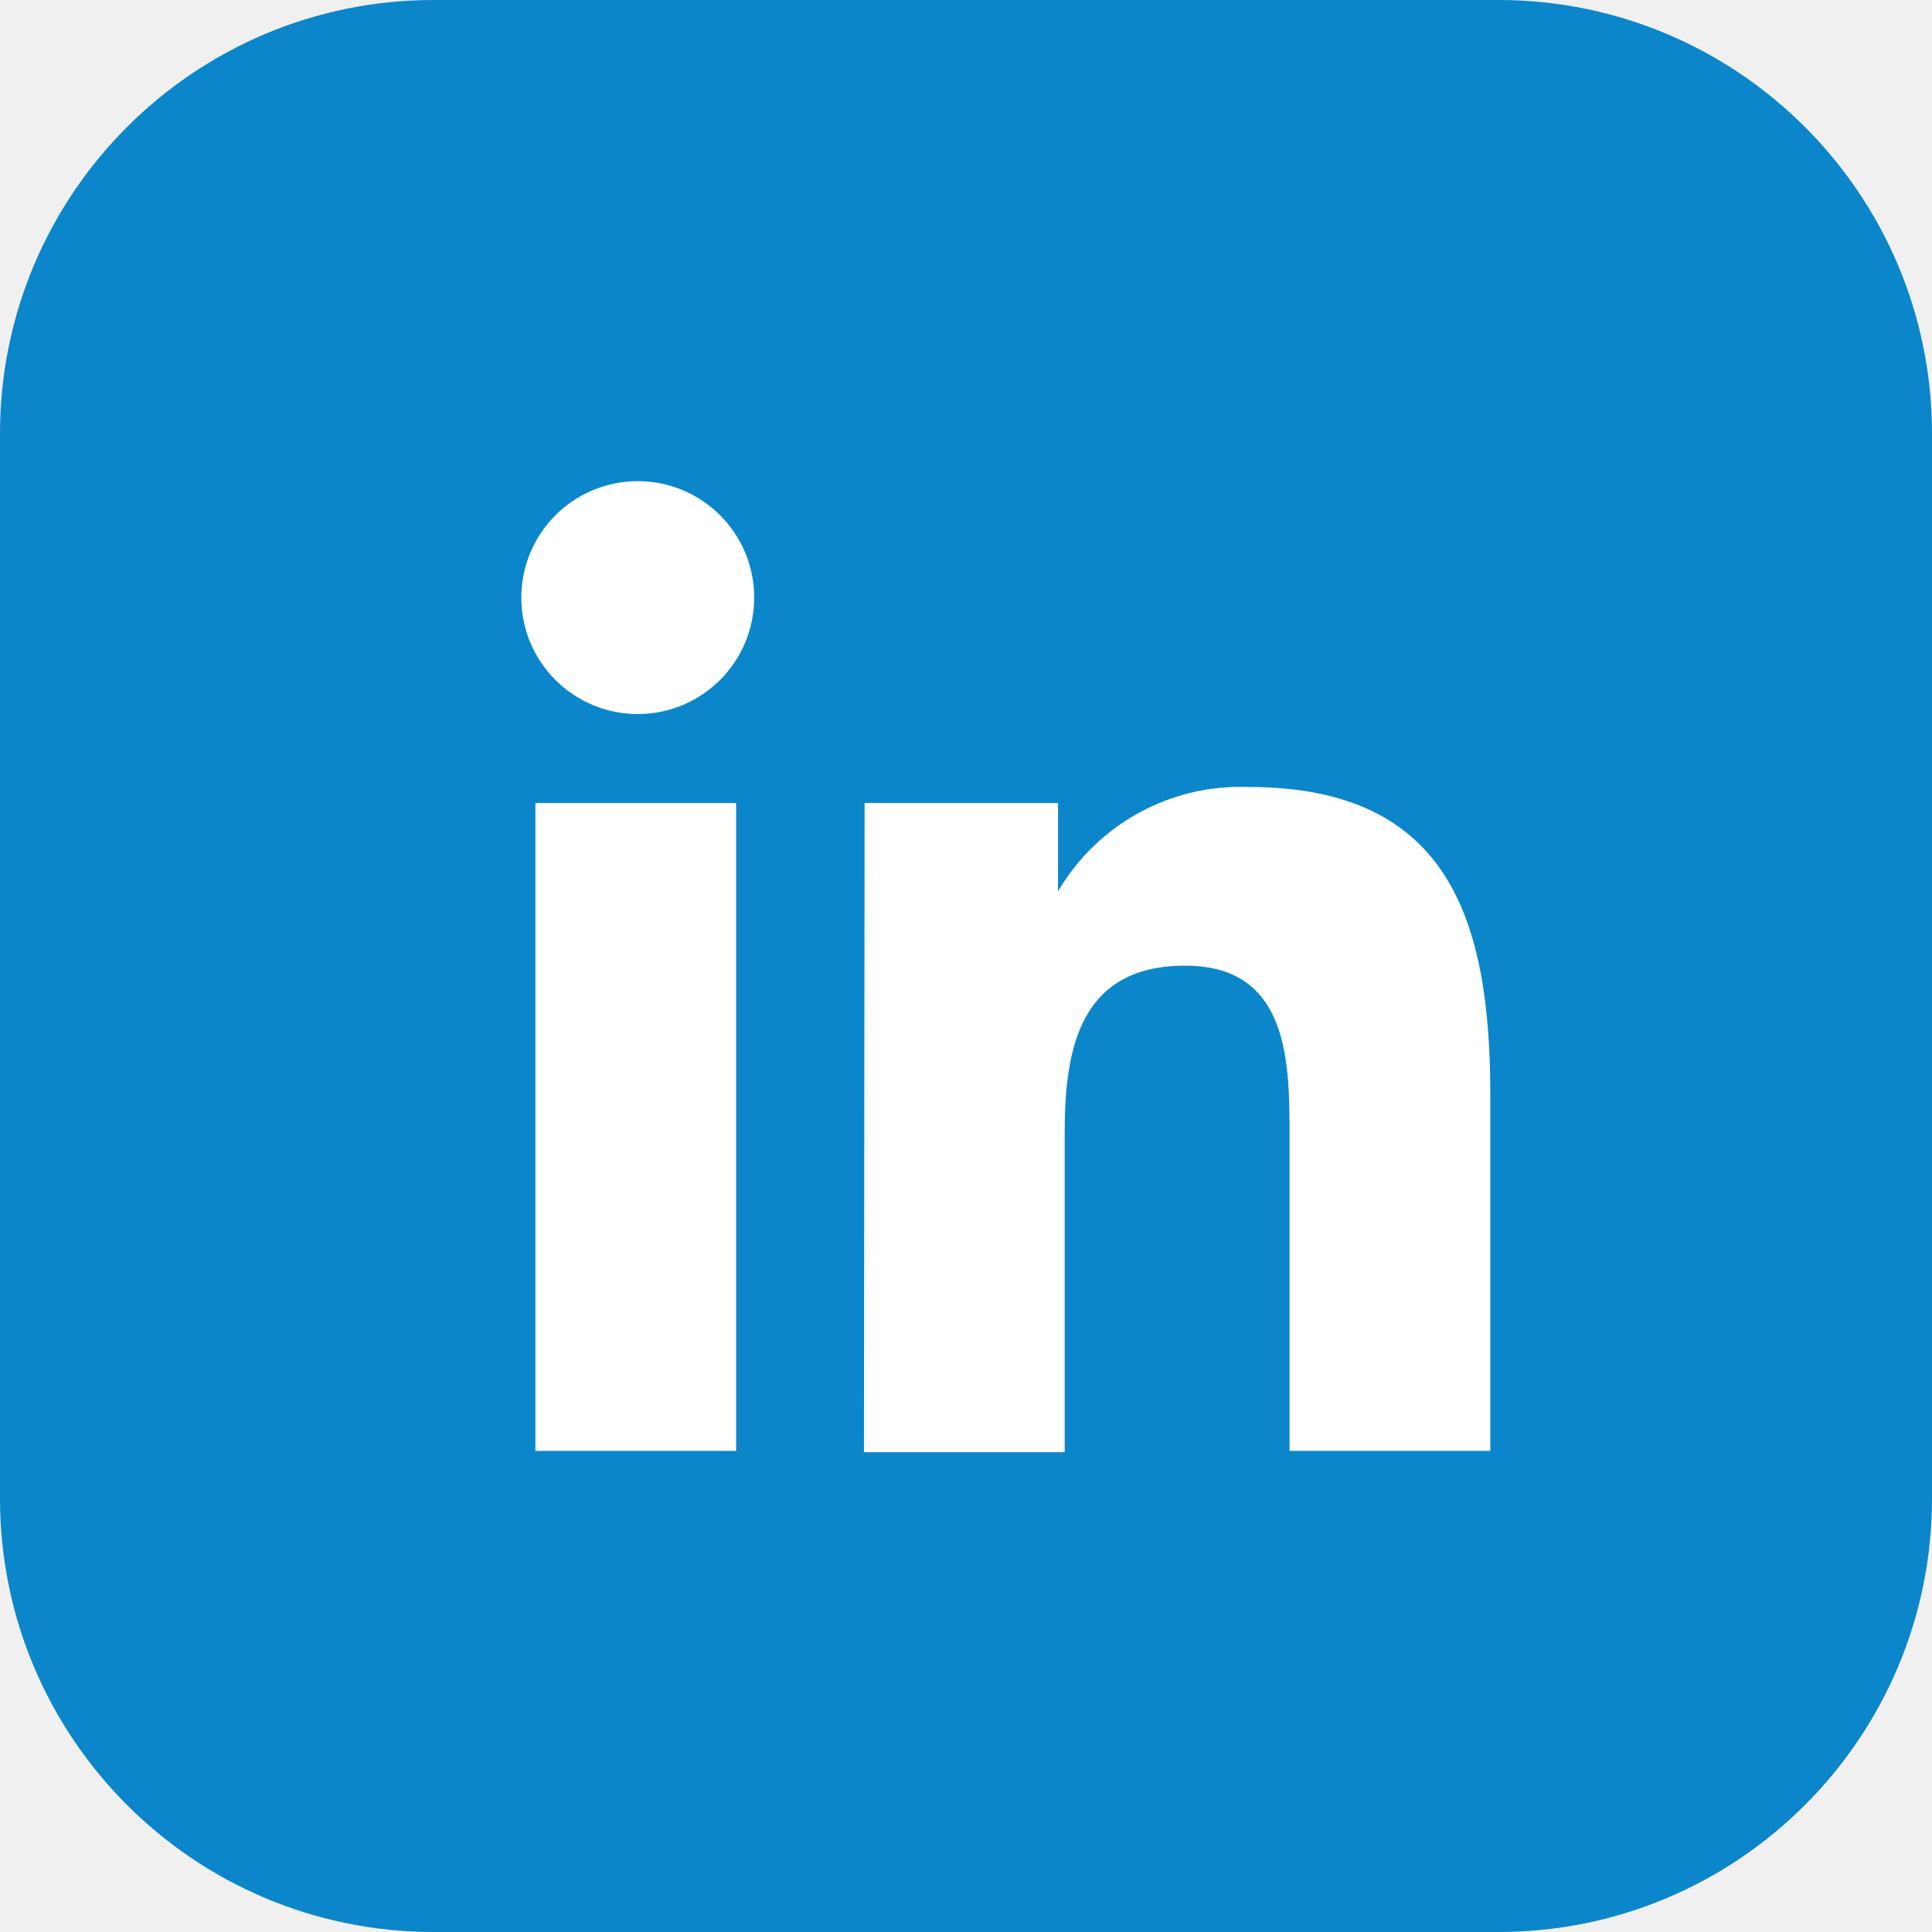
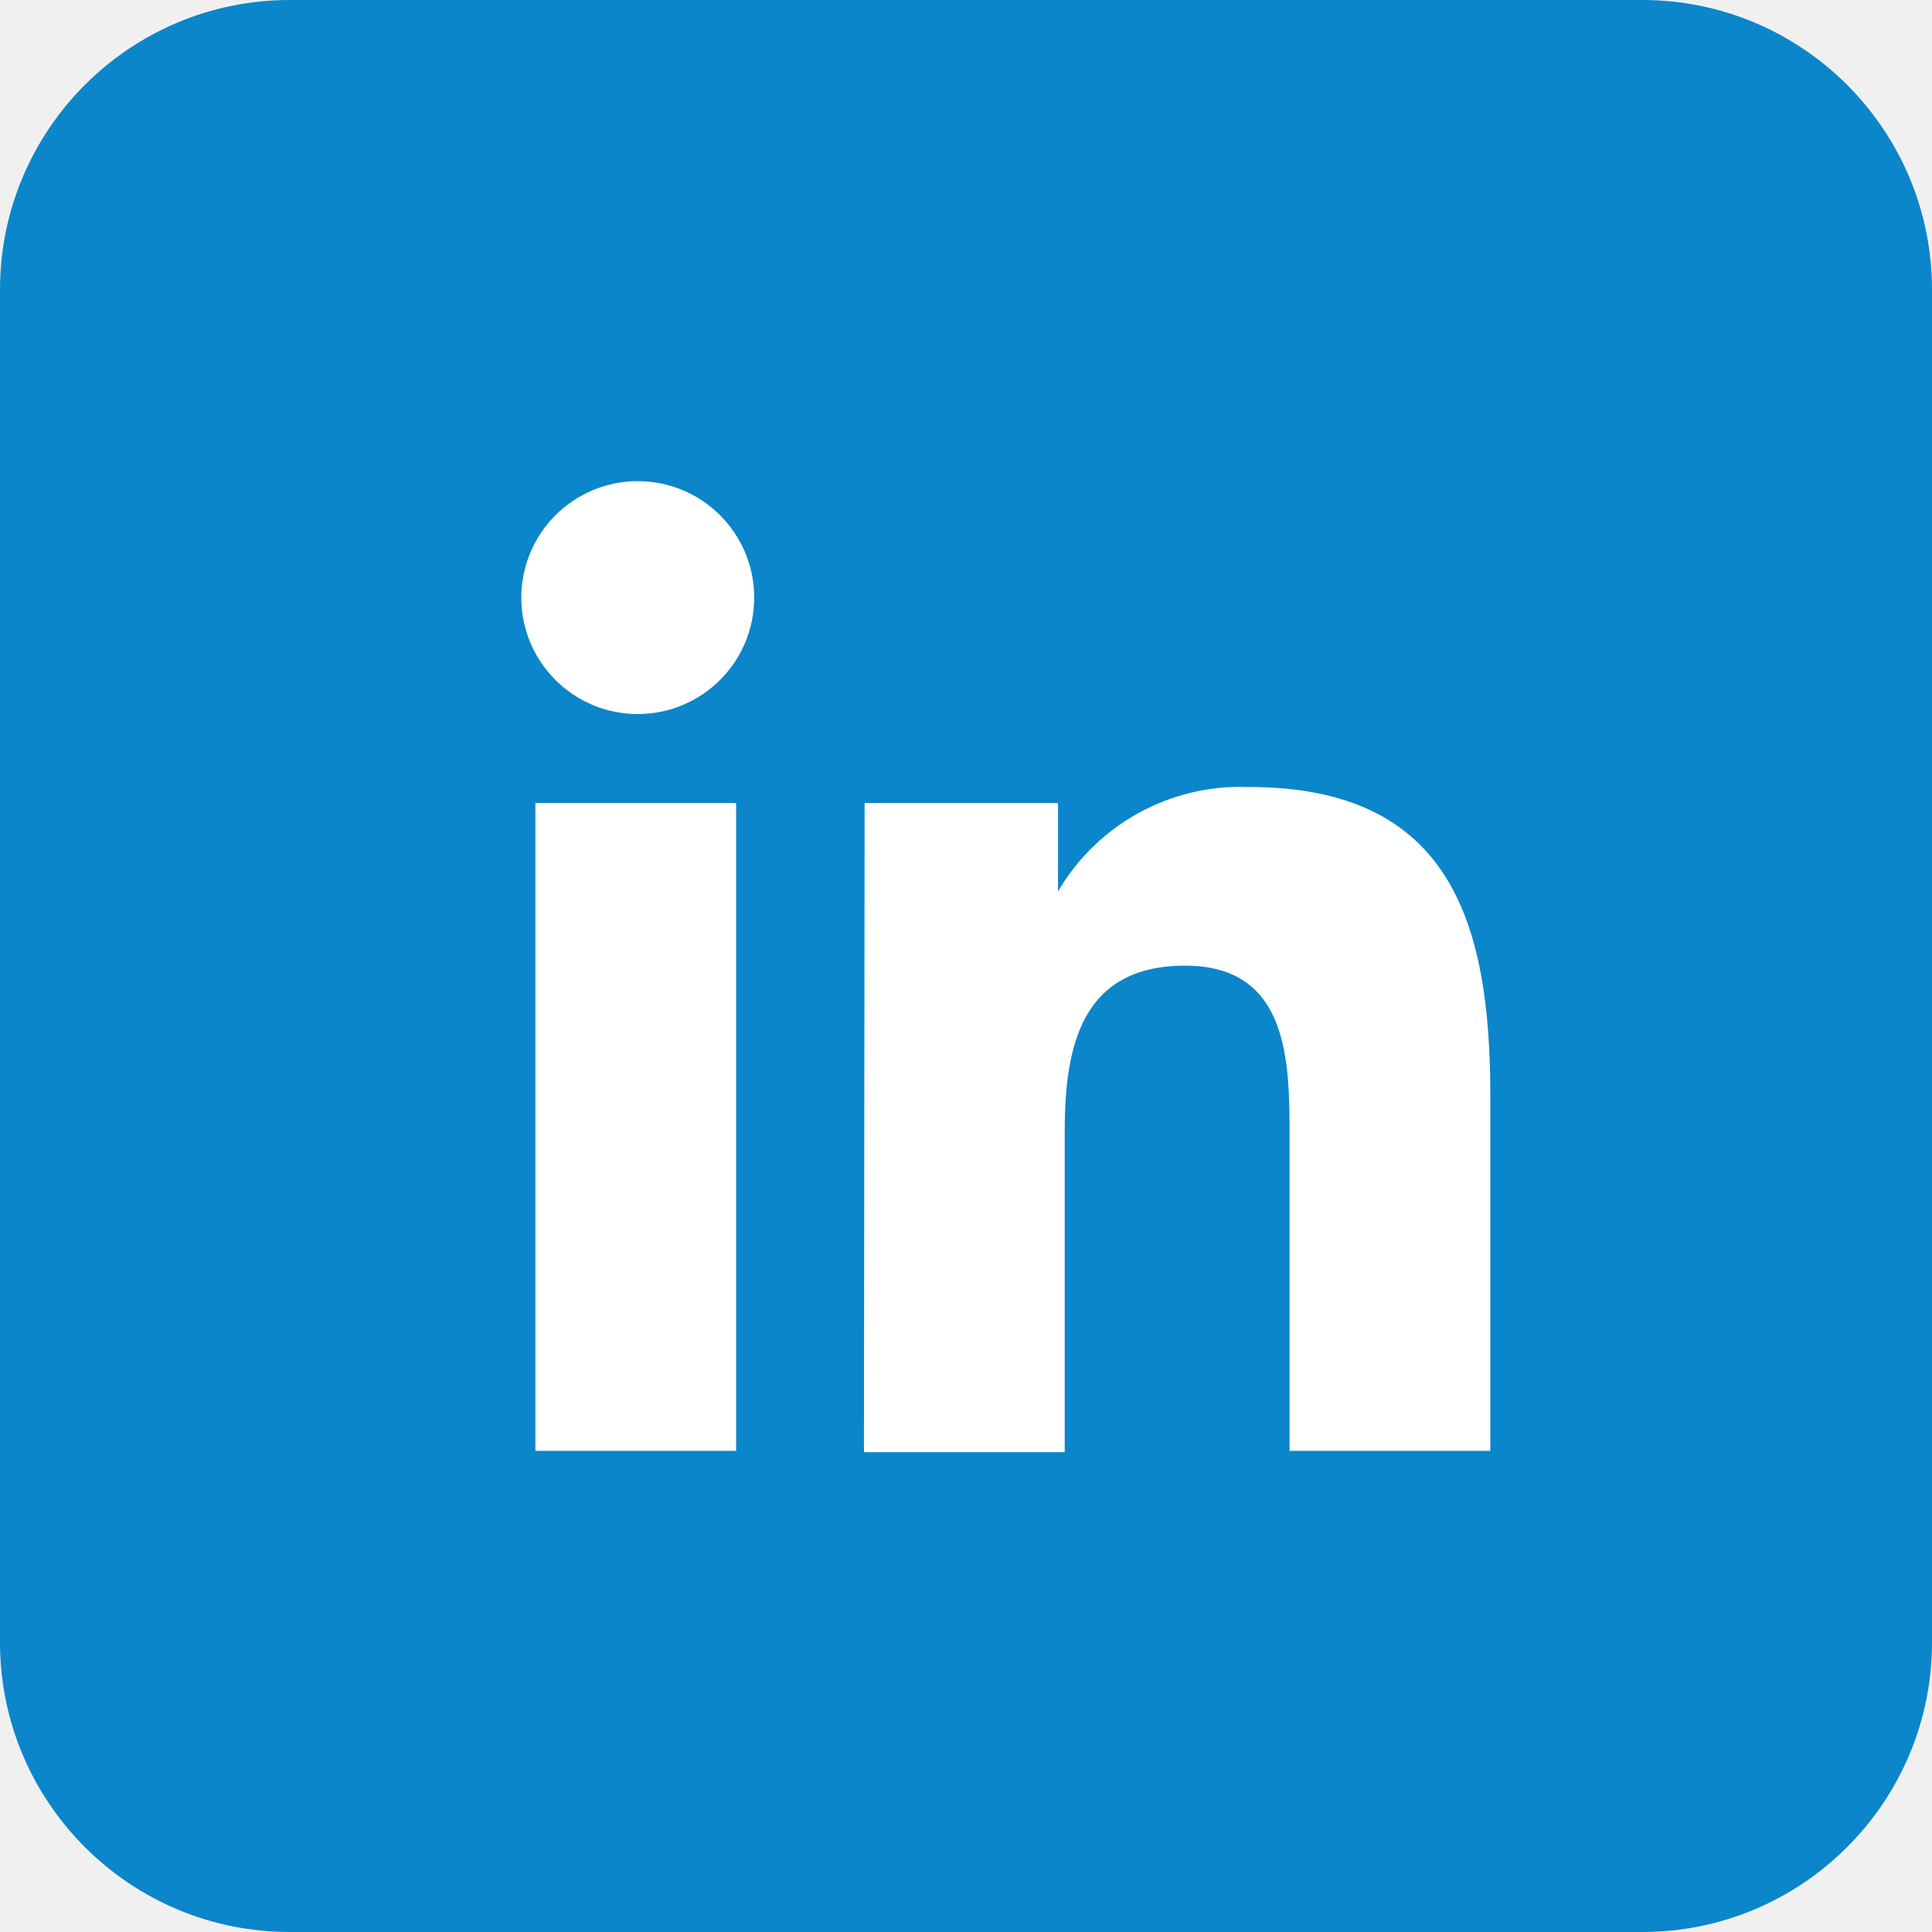
<svg xmlns="http://www.w3.org/2000/svg" viewBox="0 0 28.87 28.87">
-   <defs>
-     <style>.cls-2{fill:#fff}</style>
-   </defs>
-   <g id="Layer_2" data-name="Layer 2">
-     <g id="Layer_1-2" data-name="Layer 1">
-       <rect width="28.87" height="28.87" rx="6.48" ry="6.48" fill="#0b86ca" />
-       <path class="cls-2" d="M8 12h3v9.68H8zm1.53-4.81a1.74 1.74 0 11-1.74 1.75 1.74 1.74 0 011.74-1.75M12.92 12h2.89v1.32a3.16 3.16 0 012.85-1.56c3 0 3.61 2 3.61 4.61v5.31h-3V17c0-1.12 0-2.57-1.56-2.57s-1.8 1.22-1.8 2.48v4.79h-3z" fill="#fff" />
+   <g data-name="Layer 2">
+     <g data-name="Layer 1">
+       <rect width="28.87" height="28.87" rx="15%" fill="#0b86ca" />
+       <path d="M8 12h3v9.68H8zm1.53-4.81a1.74 1.74 0 1 1-1.74 1.75 1.74 1.74 0 0 1 1.74-1.75M12.92 12h2.89v1.32a3.16 3.16 0 0 1 2.85-1.56c3 0 3.61 2 3.61 4.61v5.31h-3V17c0-1.12 0-2.57-1.56-2.57s-1.8 1.22-1.8 2.48v4.79h-3z" fill="#fff" style="fill:#fff" />
    </g>
  </g>
</svg>
